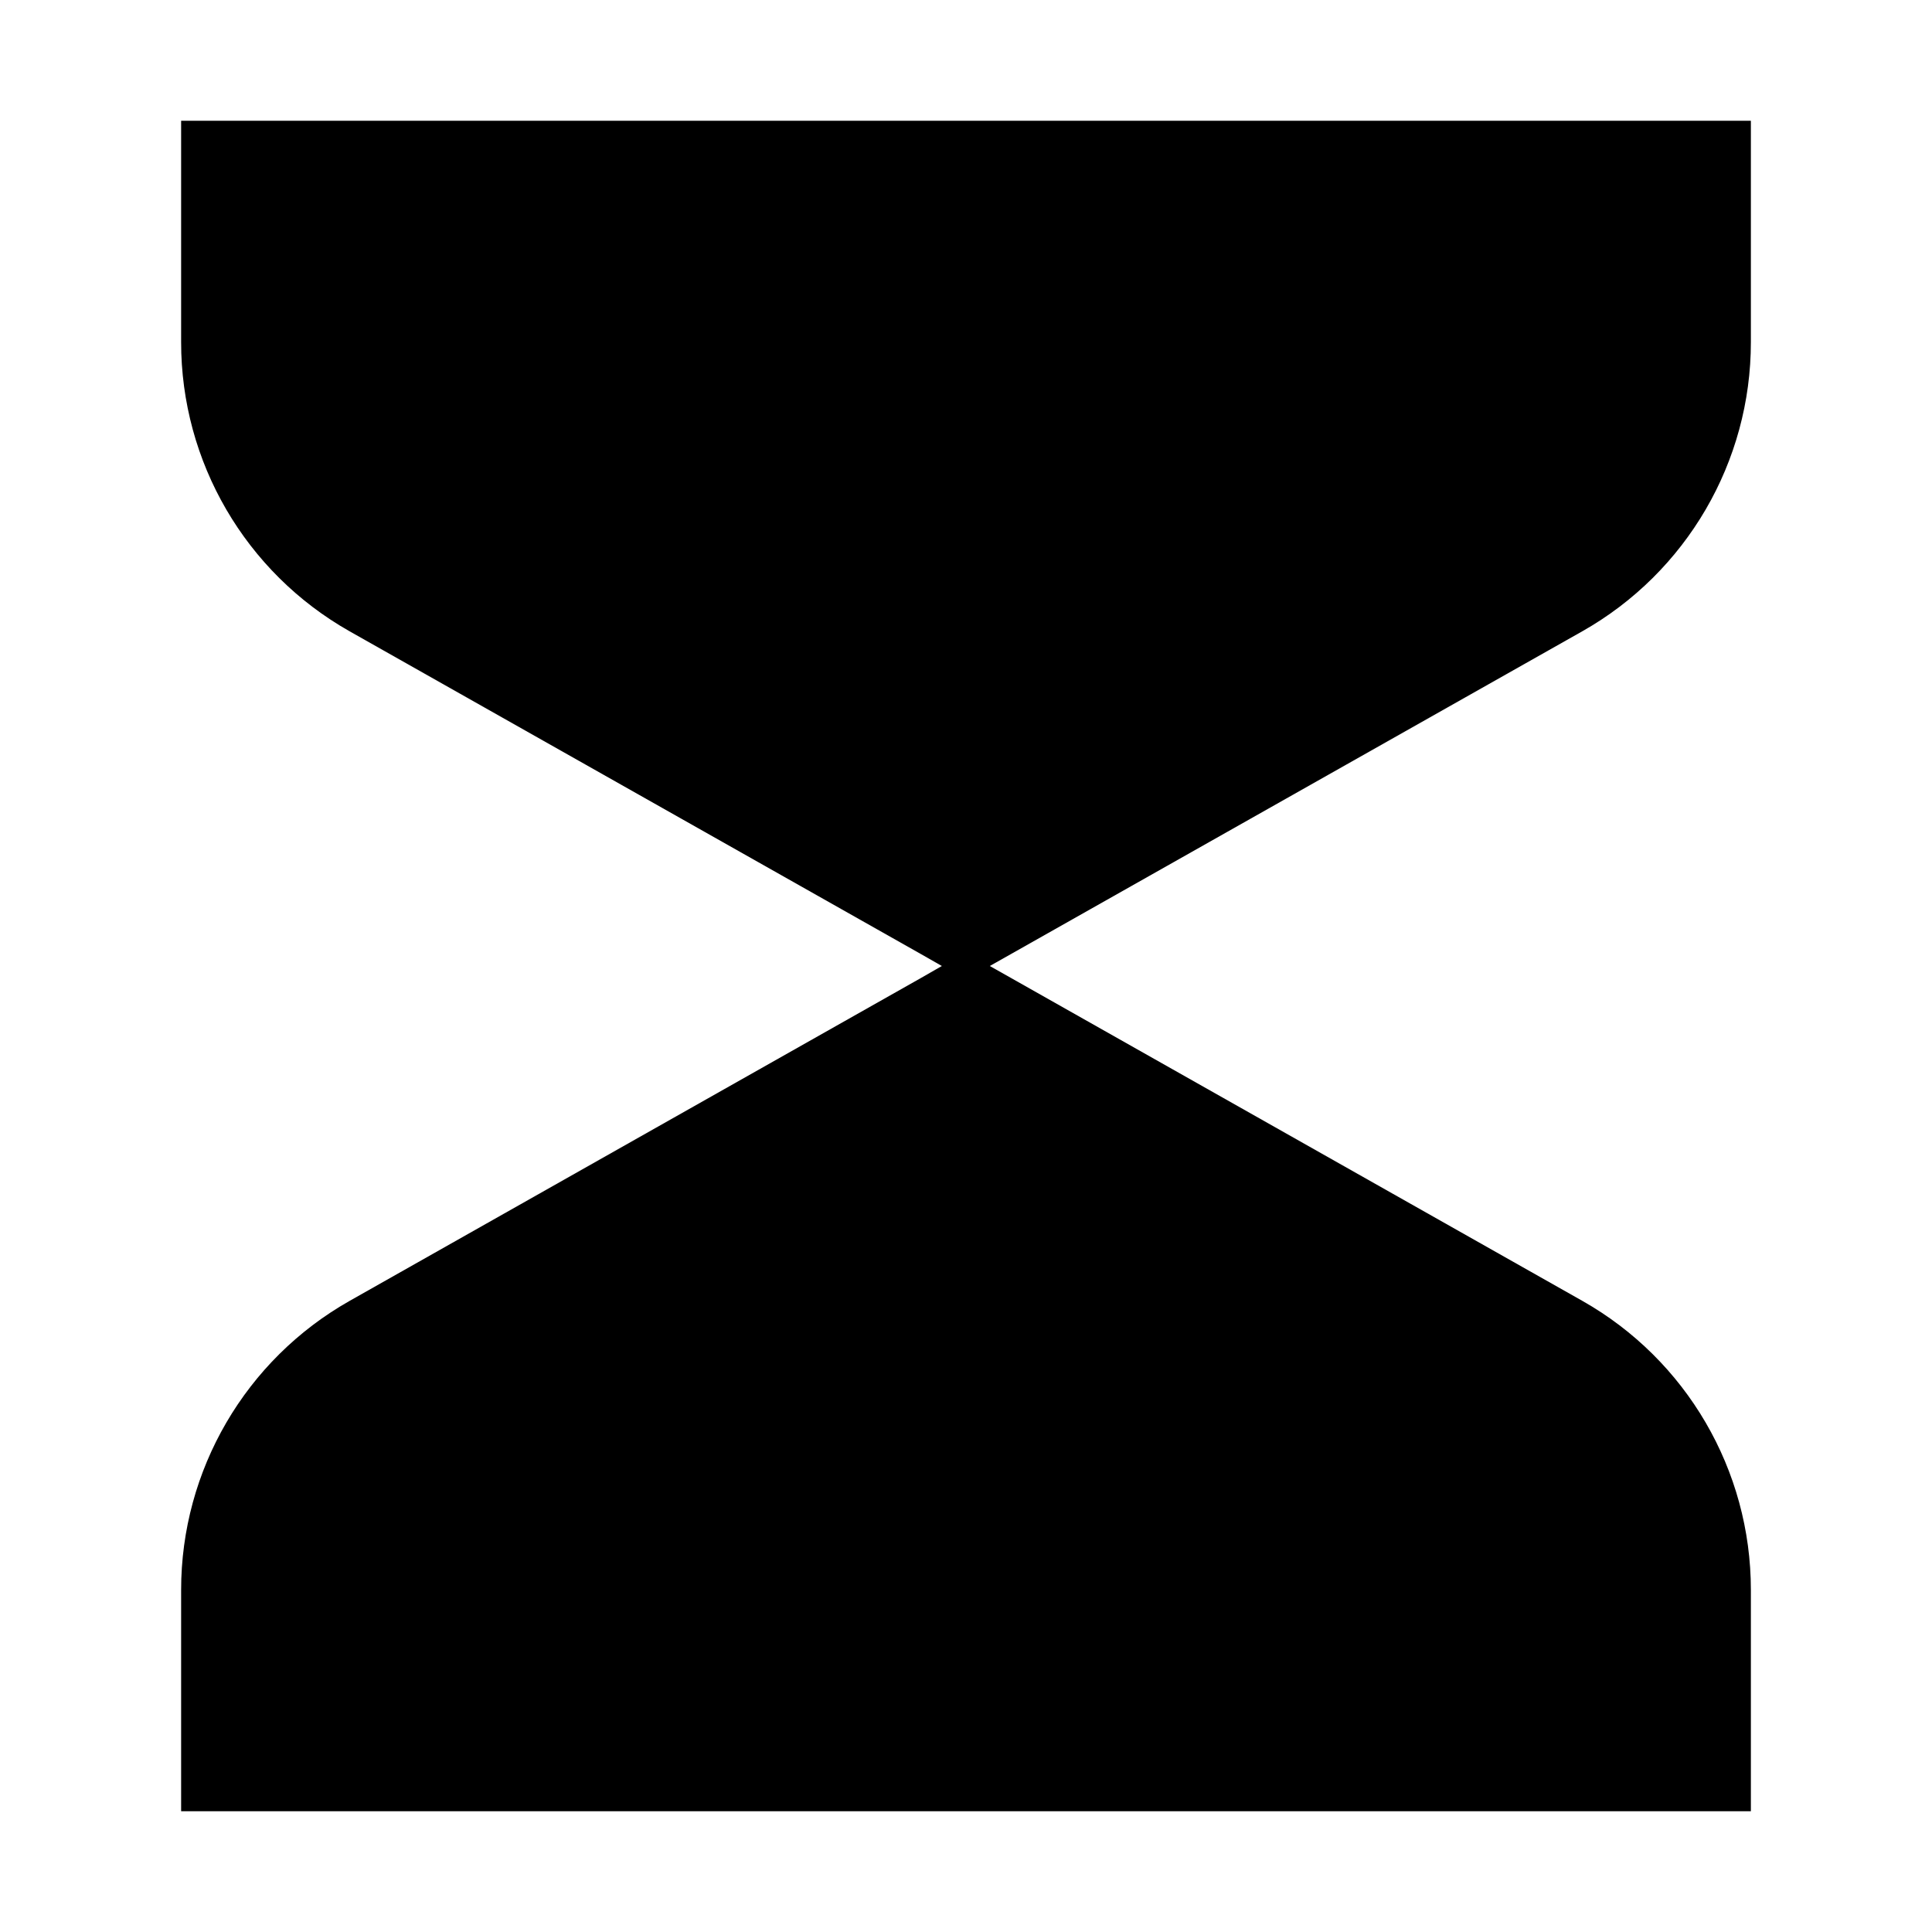
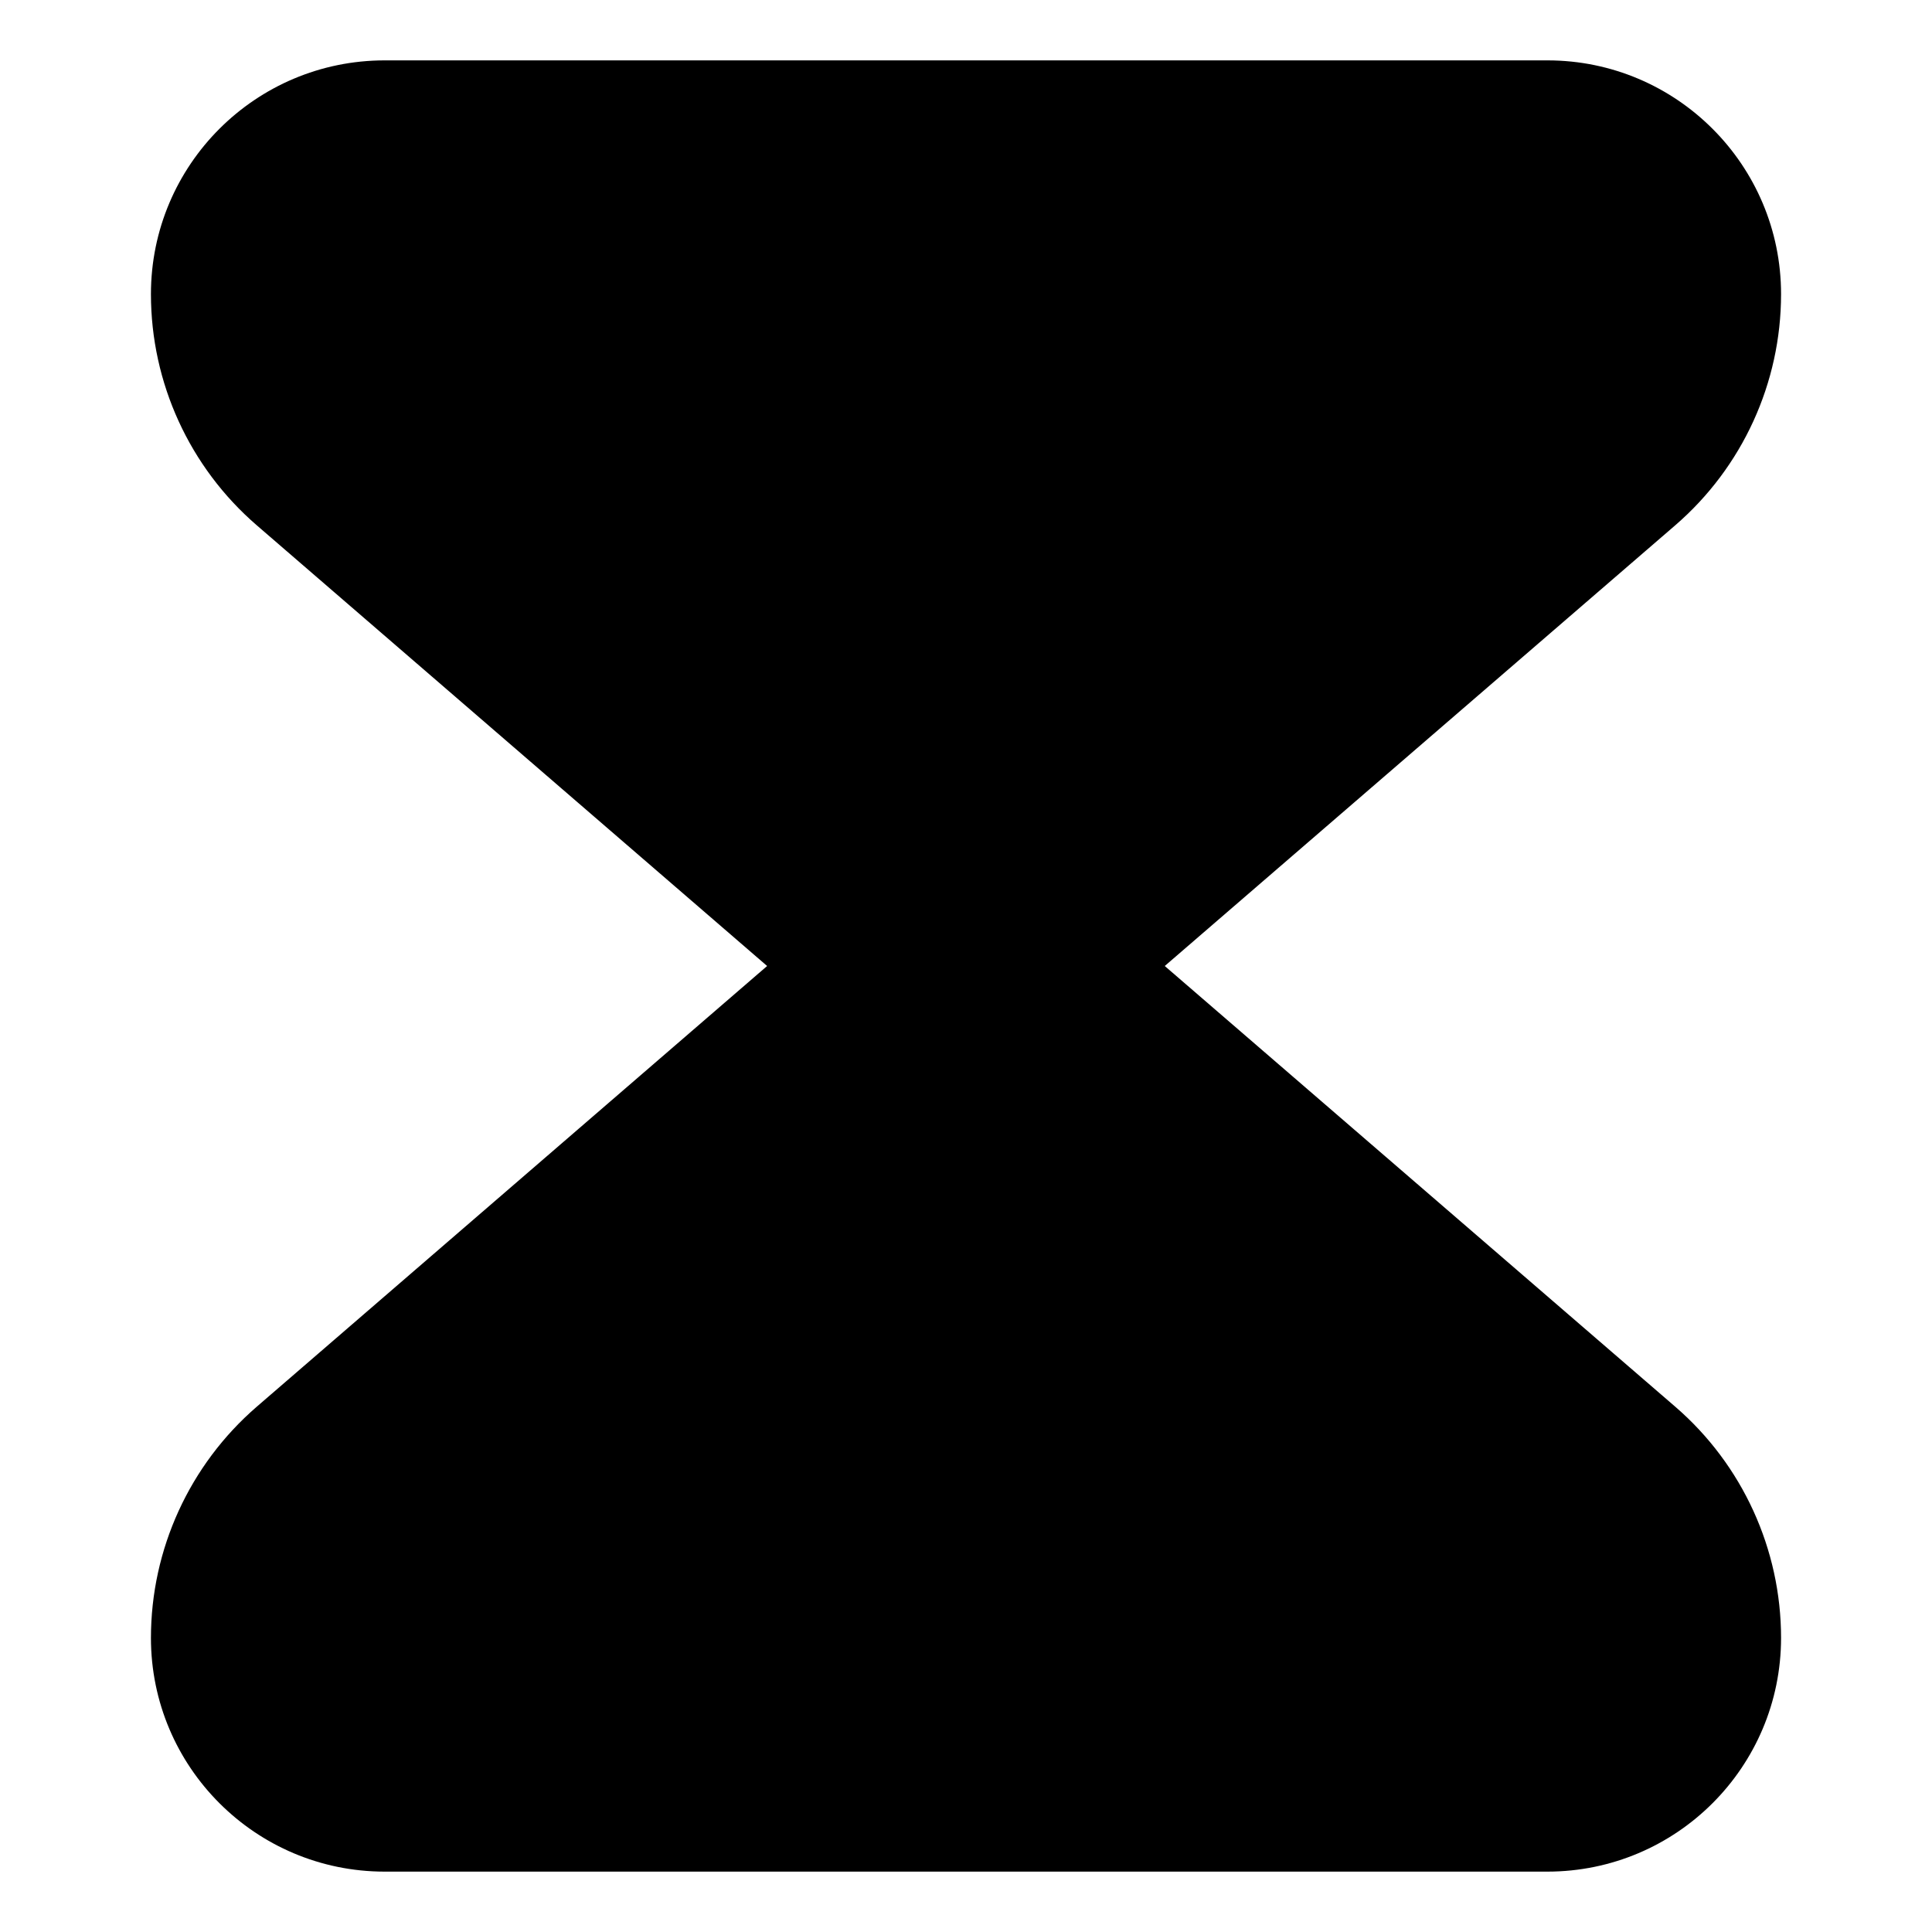
<svg xmlns="http://www.w3.org/2000/svg" viewBox="0 0 16 16" fill="currentColor">
-   <path d="M14.5 2.833a2.75 2.75 0 0 1-1.396 2.395L8.369 7.903 8.197 8l.172.097 4.735 2.676a2.75 2.75 0 0 1 1.396 2.394V15h-13v-1.833a2.75 2.75 0 0 1 1.396-2.394l4.735-2.676L7.8 8l-.17-.097-4.735-2.675A2.75 2.75 0 0 1 1.5 2.833V1h13z" />
+   <path d="M12.815.5c1.068 0 1.935.867 1.935 1.936a2.53 2.53 0 0 1-.876 1.914L9.646 8l4.228 3.65c.556.48.876 1.18.876 1.915a1.936 1.936 0 0 1-1.935 1.935h-9.63a1.936 1.936 0 0 1-1.935-1.935c0-.735.32-1.434.876-1.915L6.353 8 2.126 4.35a2.53 2.53 0 0 1-.876-1.914C1.25 1.366 2.117.5 3.186.5z" />
</svg>
